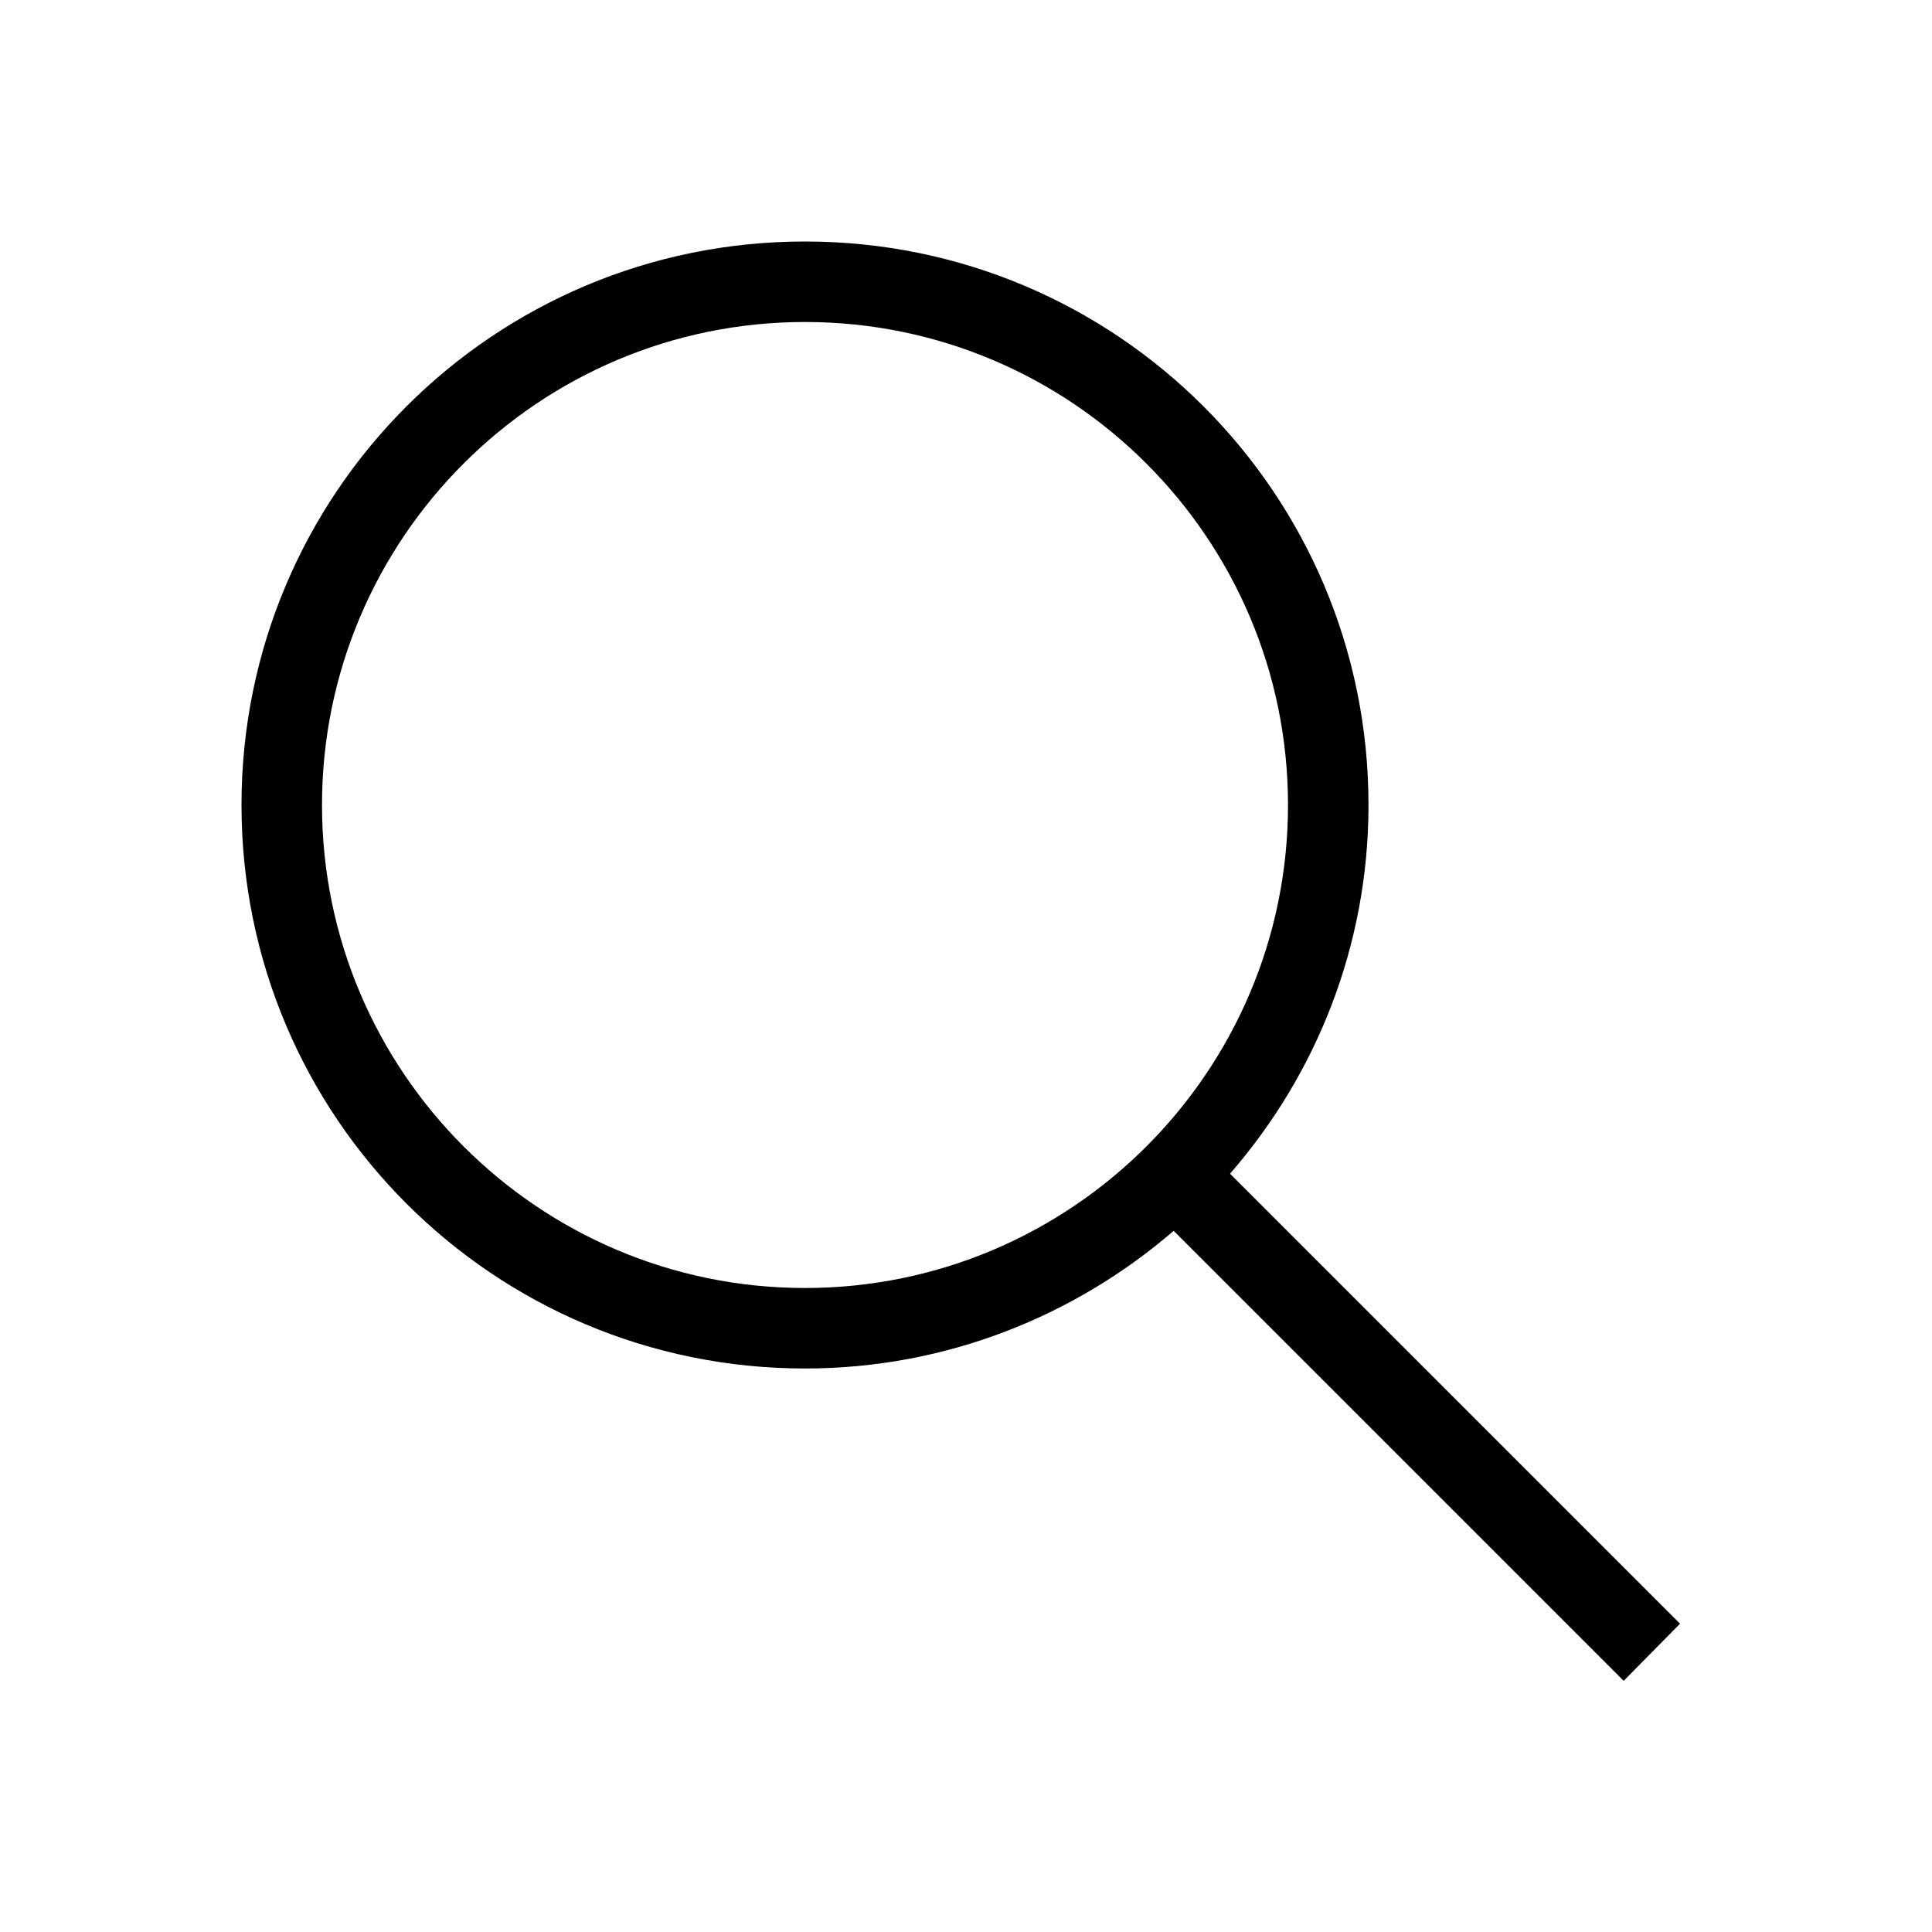
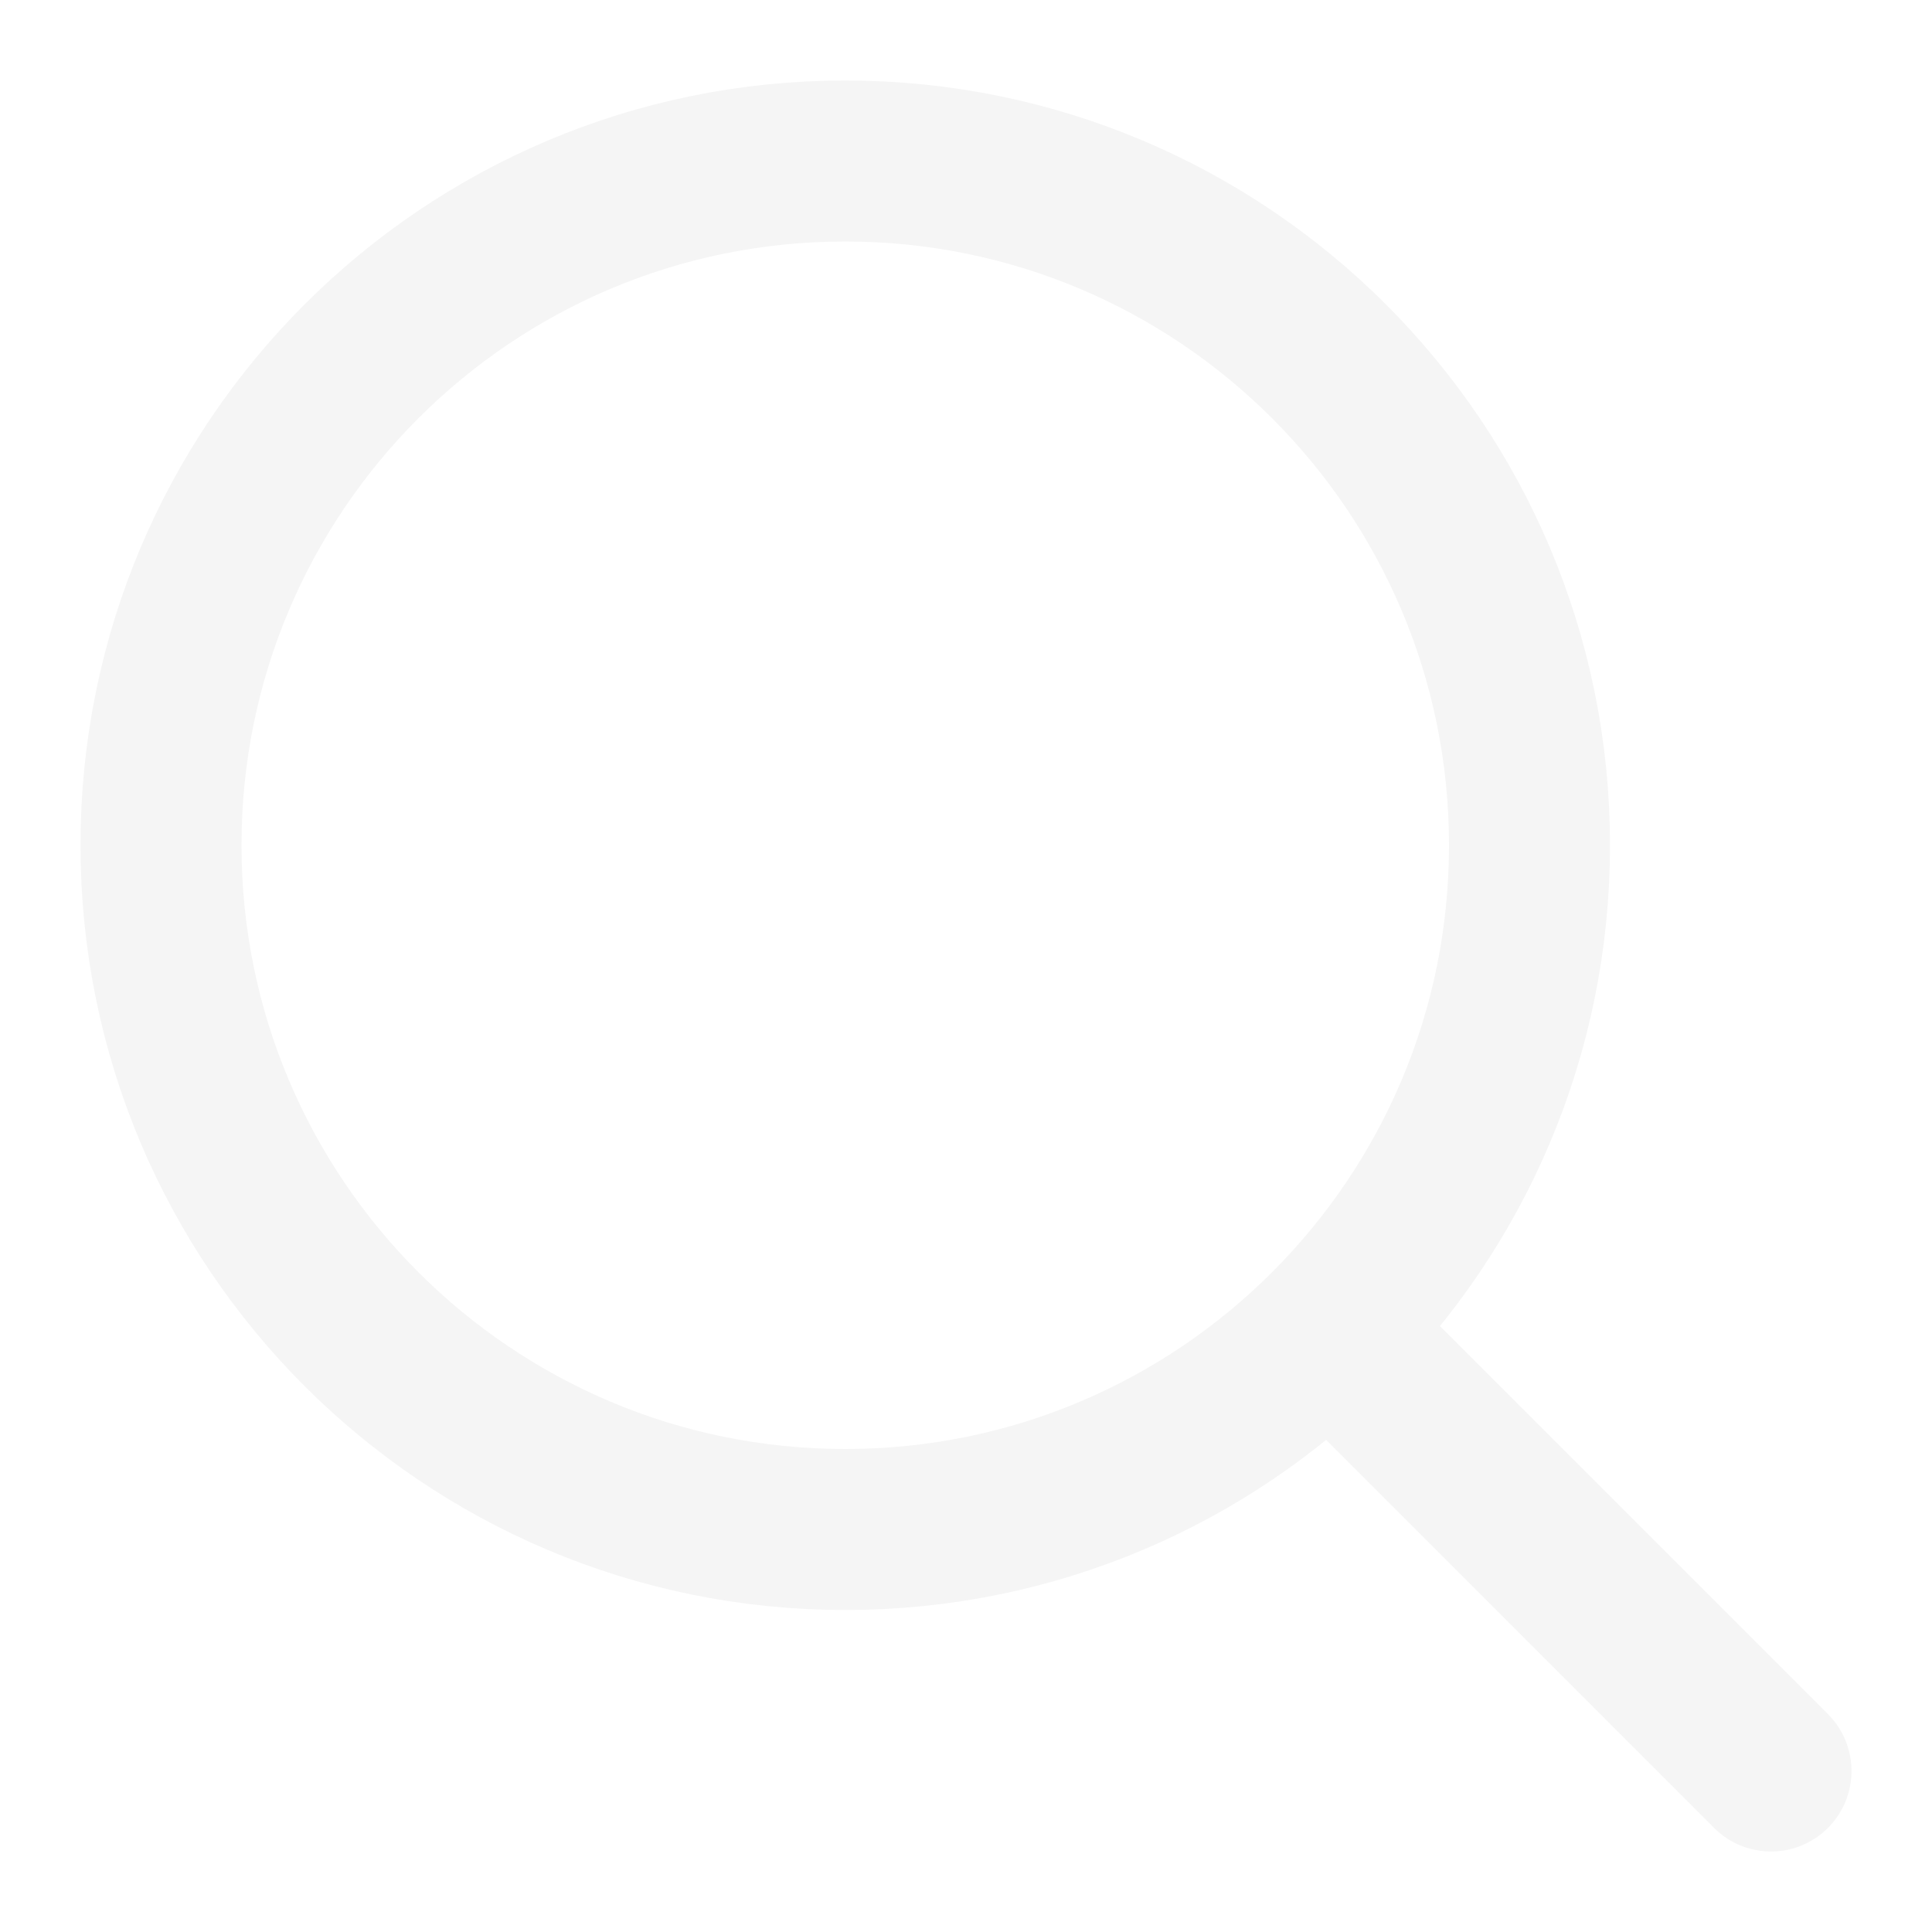
- <svg xmlns="http://www.w3.org/2000/svg" viewBox="0 0 24 24" preserveAspectRatio="xMidYMid meet" focusable="false" class="style-scope yt-icon" style="pointer-events: none; display: block; width: 100%; height: 100%;">
-   <g class="style-scope yt-icon">
-     <path d="M20.87,20.17l-5.59-5.59C16.35,13.35,17,11.75,17,10c0-3.87-3.13-7-7-7s-7,3.13-7,7s3.13,7,7,7c1.75,0,3.35-0.65,4.58-1.71 l5.59,5.59L20.87,20.17z M10,16c-3.31,0-6-2.69-6-6s2.69-6,6-6s6,2.69,6,6S13.31,16,10,16z" class="style-scope yt-icon" />
-   </g>
+ <svg xmlns="http://www.w3.org/2000/svg" aria-label="Search" class="x1lliihq x1n2onr6 x5n08af" fill="currentColor" height="24" role="img" viewBox="0 0 24 24" width="24">
+   <path d="M19 10.5A8.5 8.5 0 1 1 10.5 2a8.5 8.5 0 0 1 8.5 8.5Z" fill="none" stroke="#F5F5F5" stroke-linecap="round" stroke-linejoin="round" stroke-width="2px" />
+   <line fill="none" stroke="#F5F5F5" stroke-linecap="round" stroke-linejoin="round" stroke-width="2px" x1="16.511" x2="22" y1="16.511" y2="22" />
</svg>
